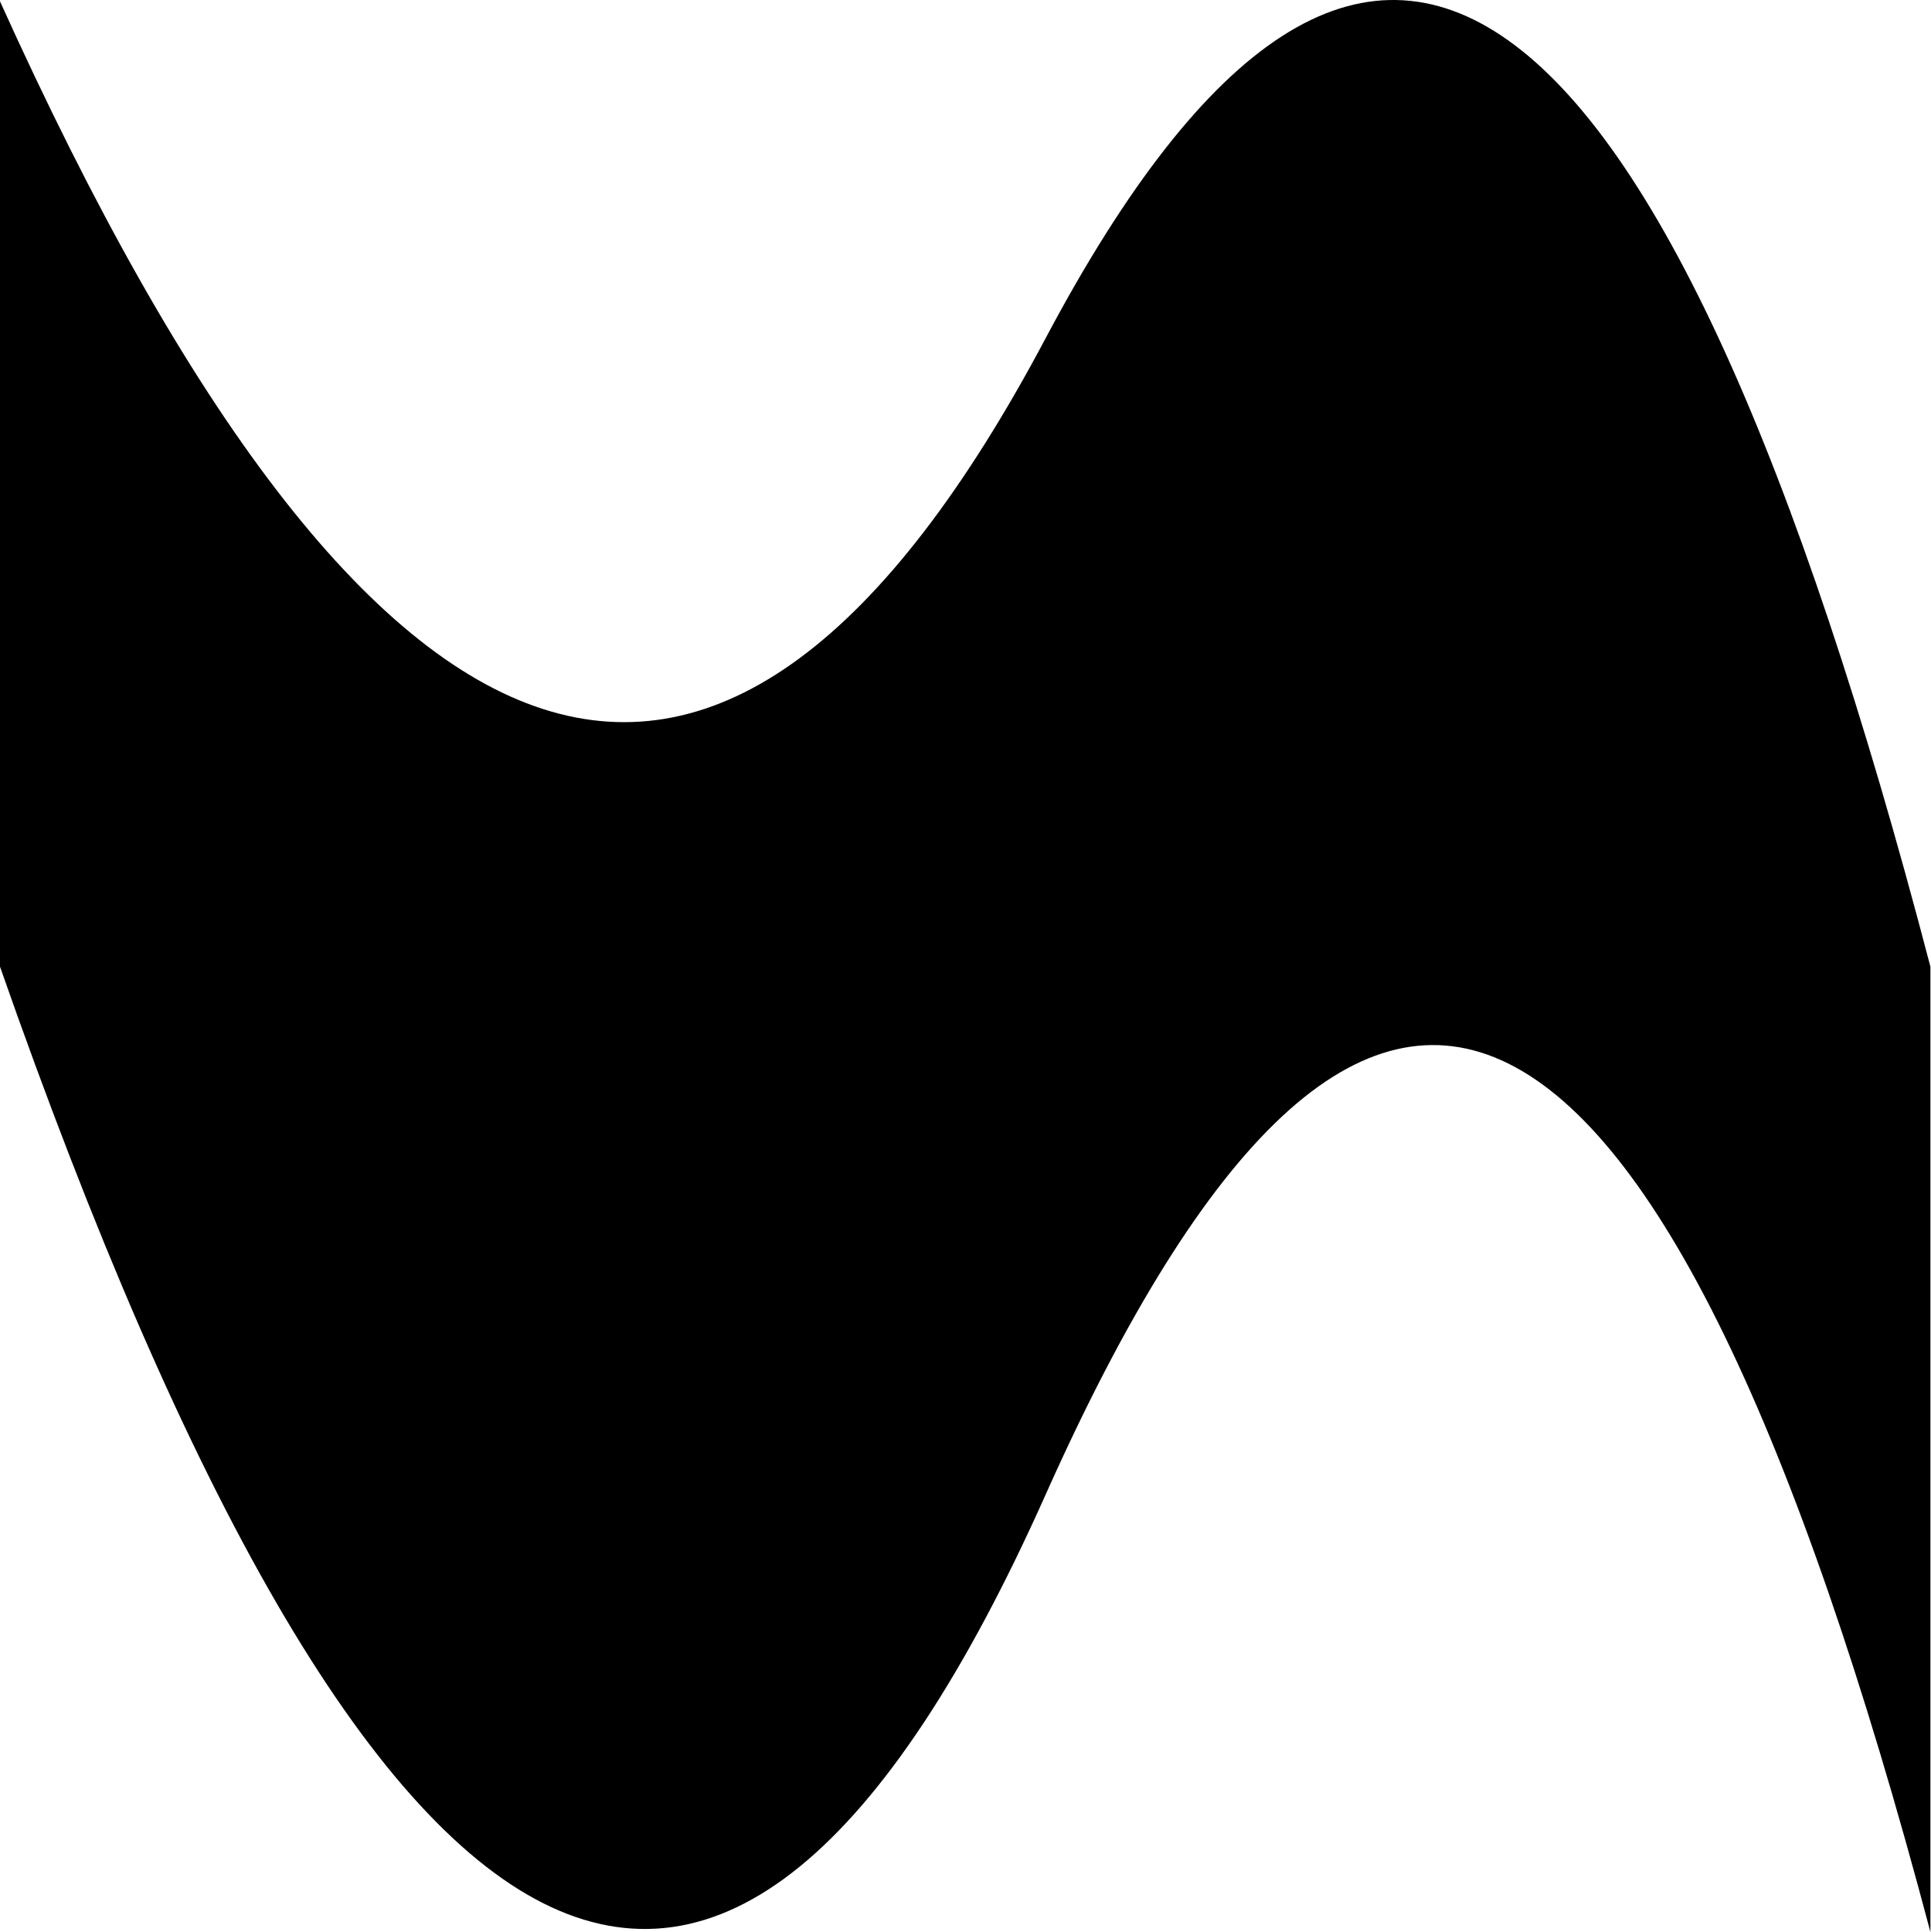
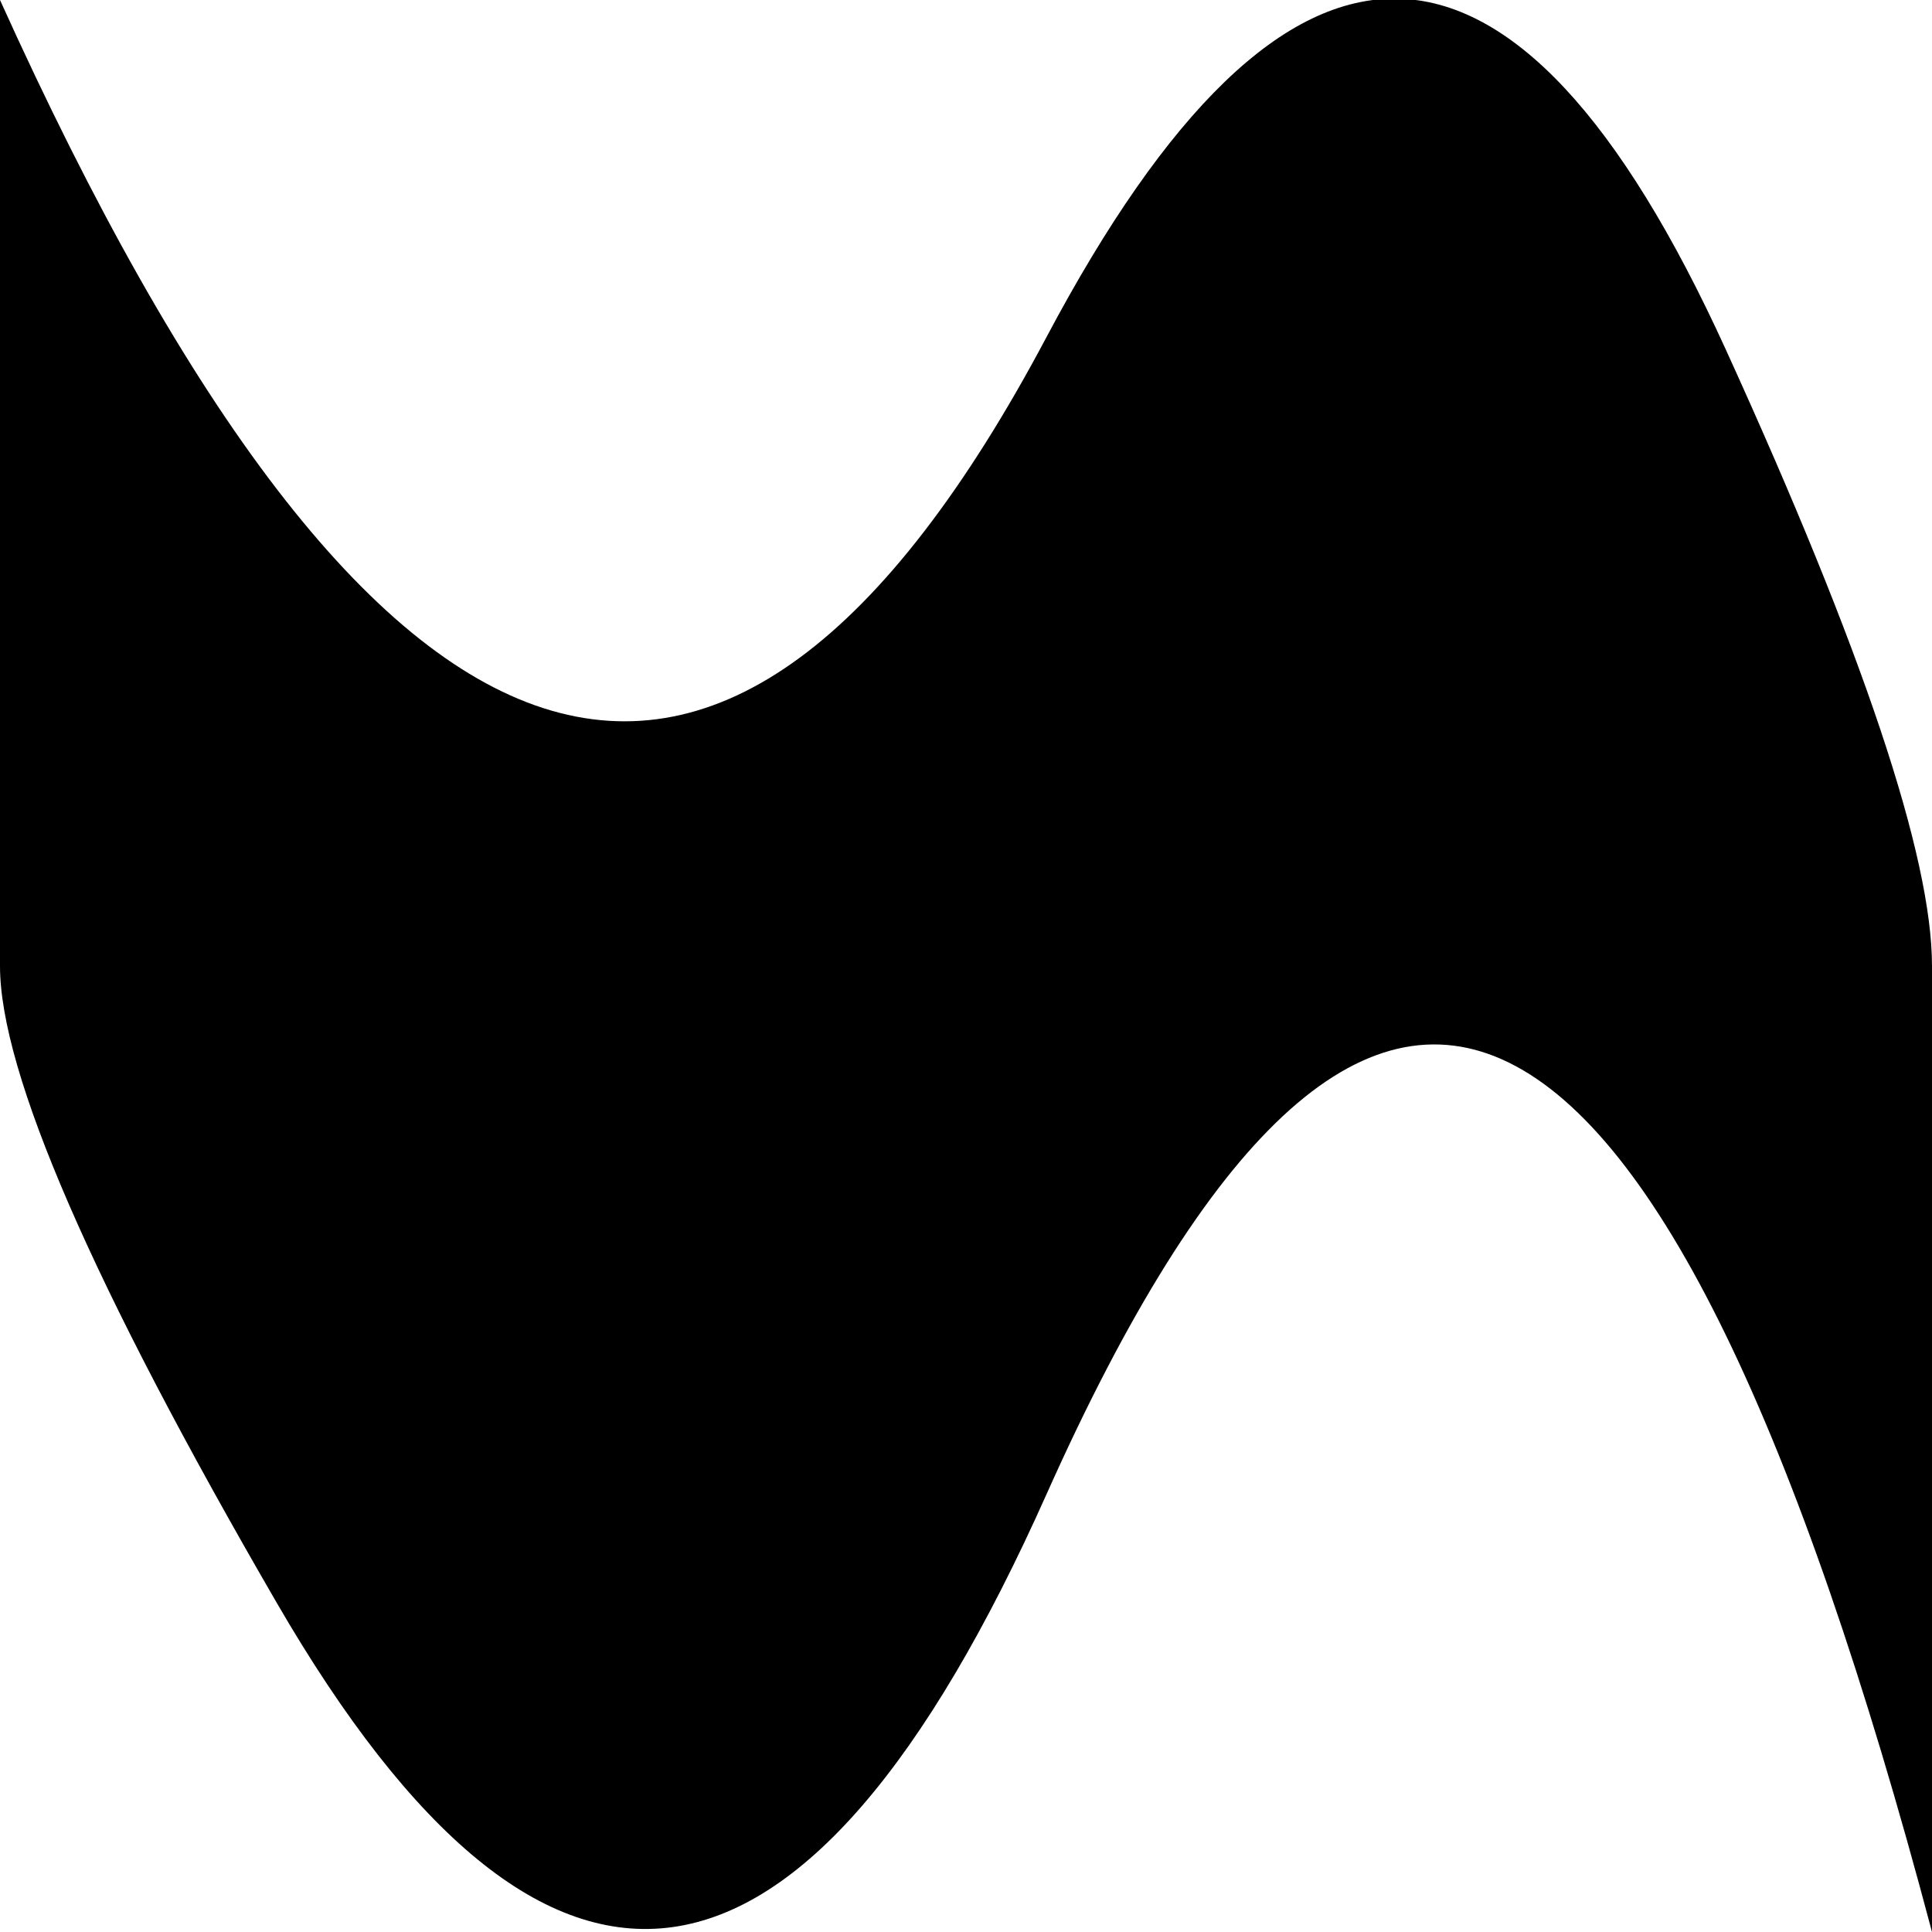
- <svg xmlns="http://www.w3.org/2000/svg" viewBox="0 0 768.00 768.54" width="768.00" height="768.54" role="img" aria-label="Motir">
-   <path d="M0 0.54Q224 496.54 416 134.54Q608 -227.46 768 384.54L768 768.54Q608 164.54 416 594.54Q224 1024.54 0 384.54Z" fill="currentColor" />
+ <svg xmlns="http://www.w3.org/2000/svg" viewBox="0 0 768 768" width="768" height="768" role="img" aria-label="Motir">
+   <path d="M0 0Q224 496 416 134Q560 -137.5 686 138.88Q768 318.74 768 384L768 768Q608 164 416 594Q272 916.5 110 637.13Q0 447.43 0 384Z" fill="currentColor" />
</svg>
